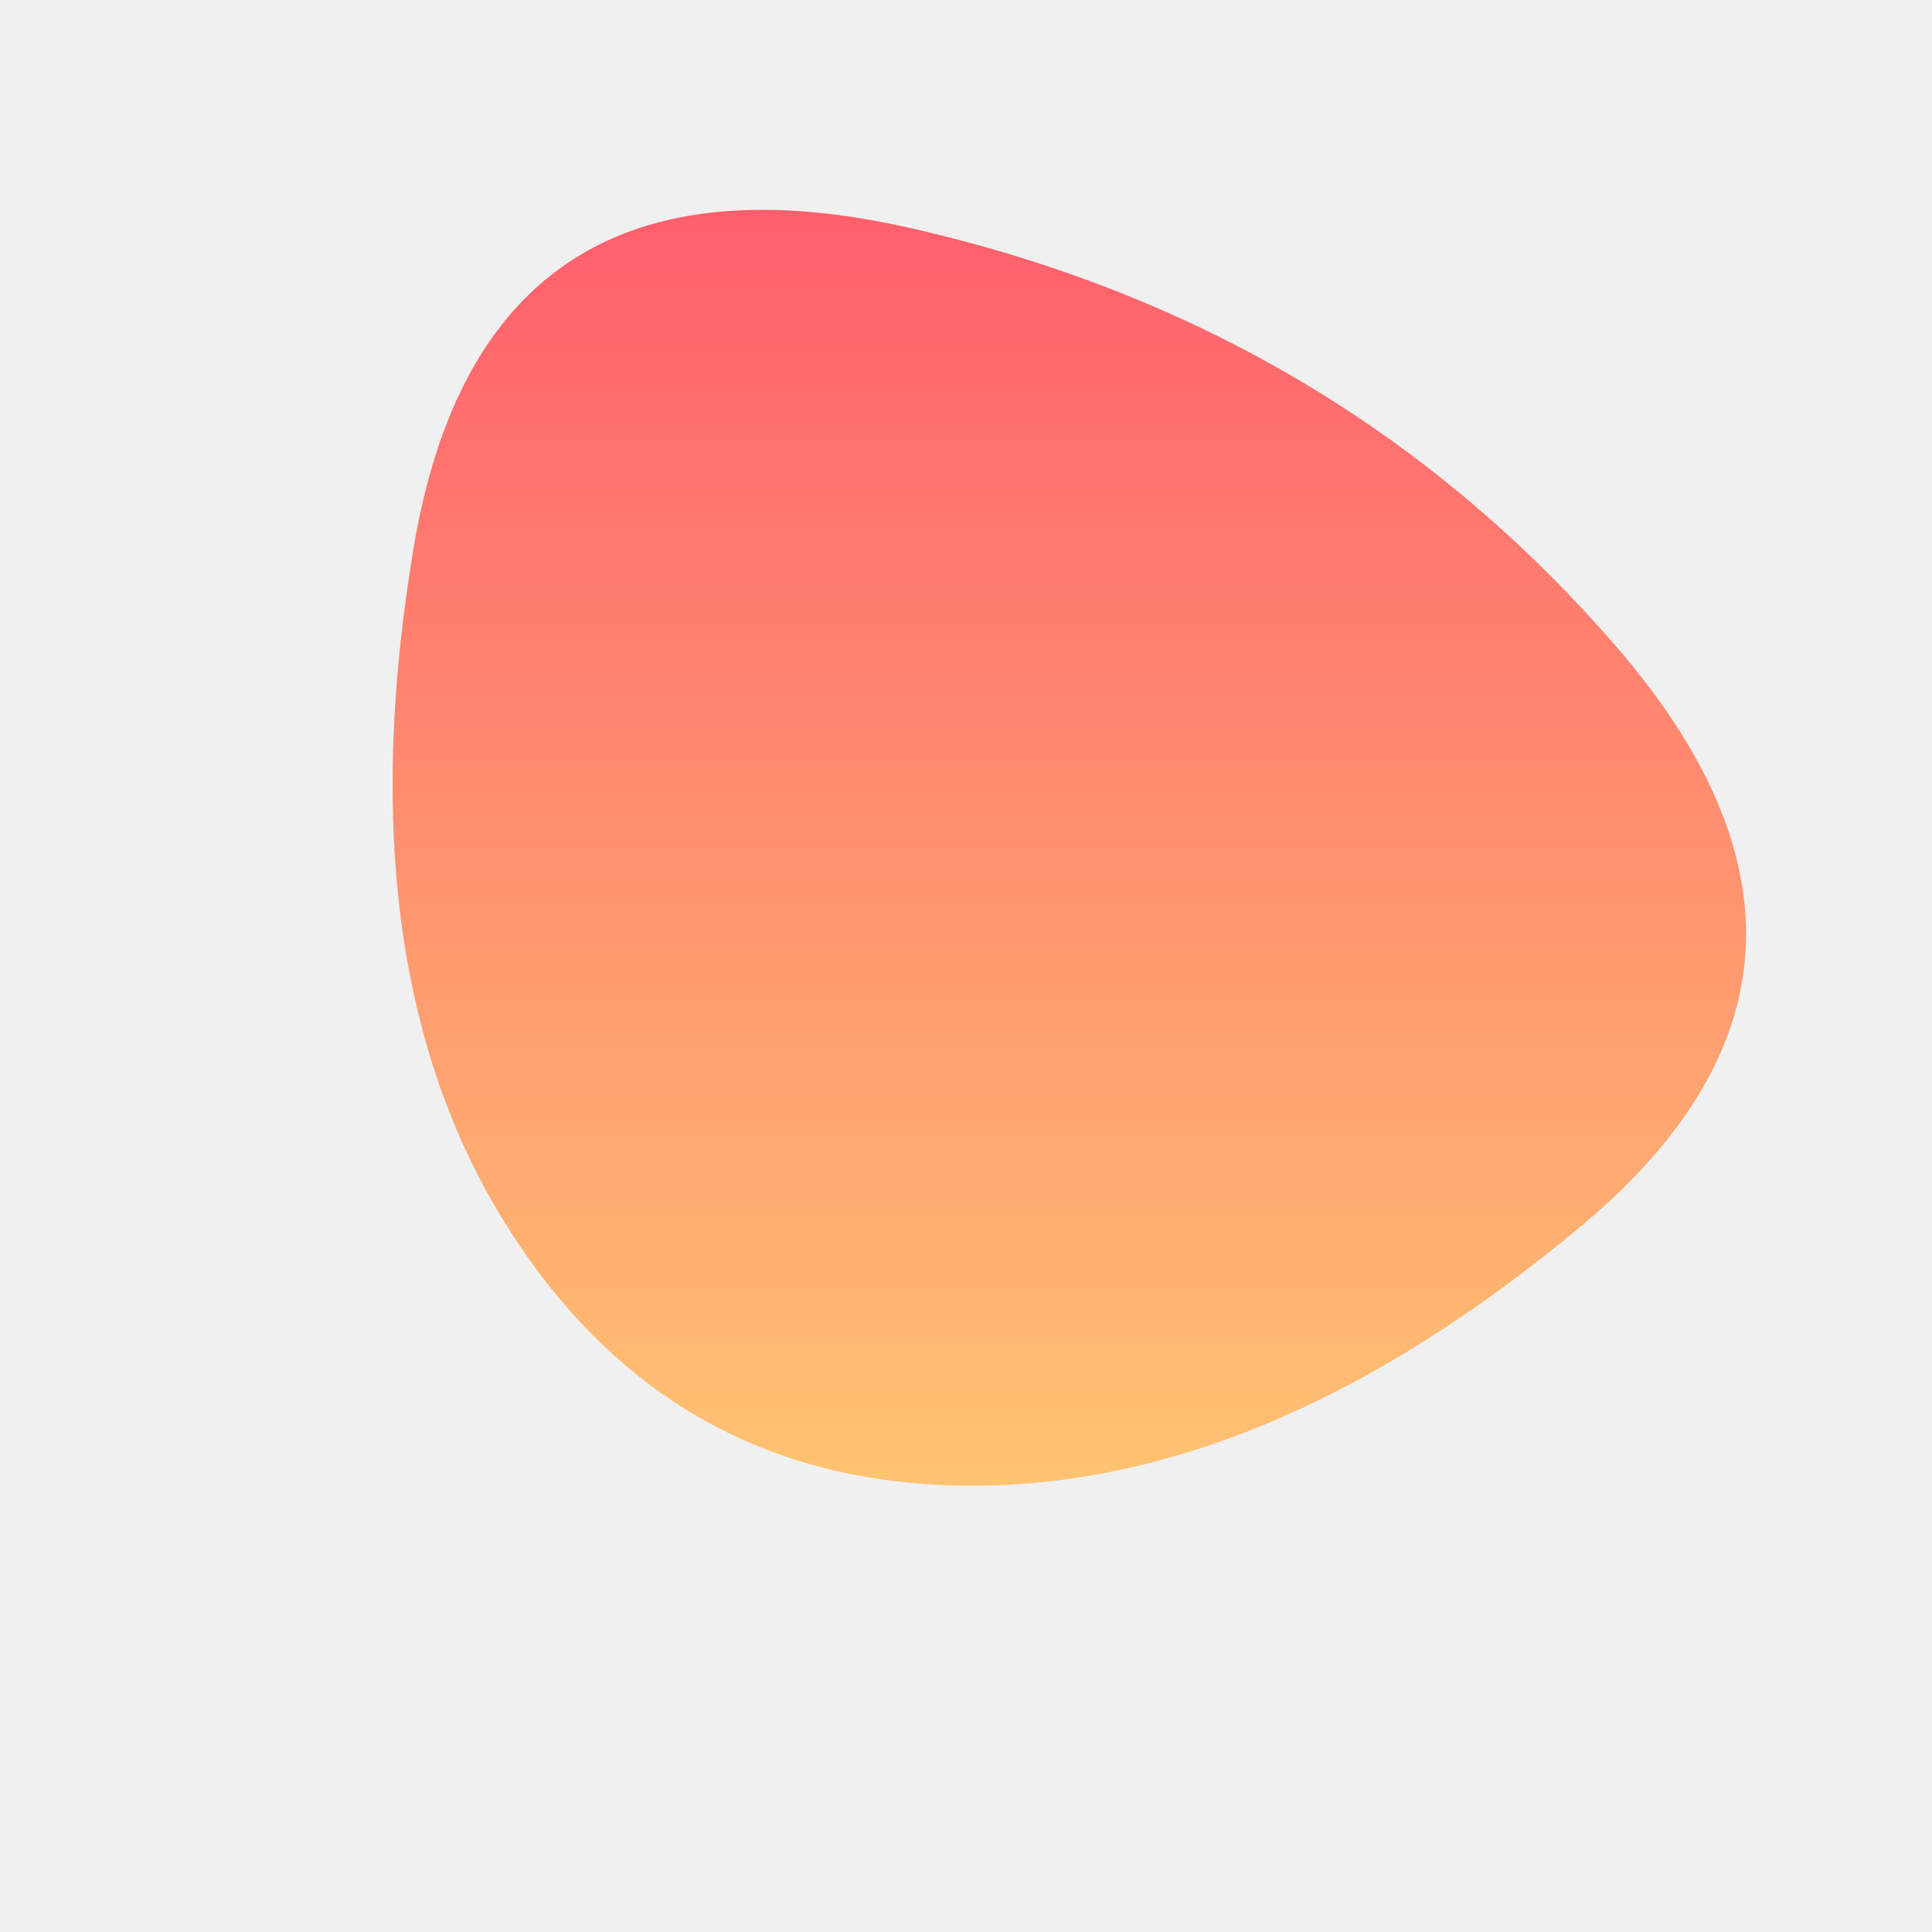
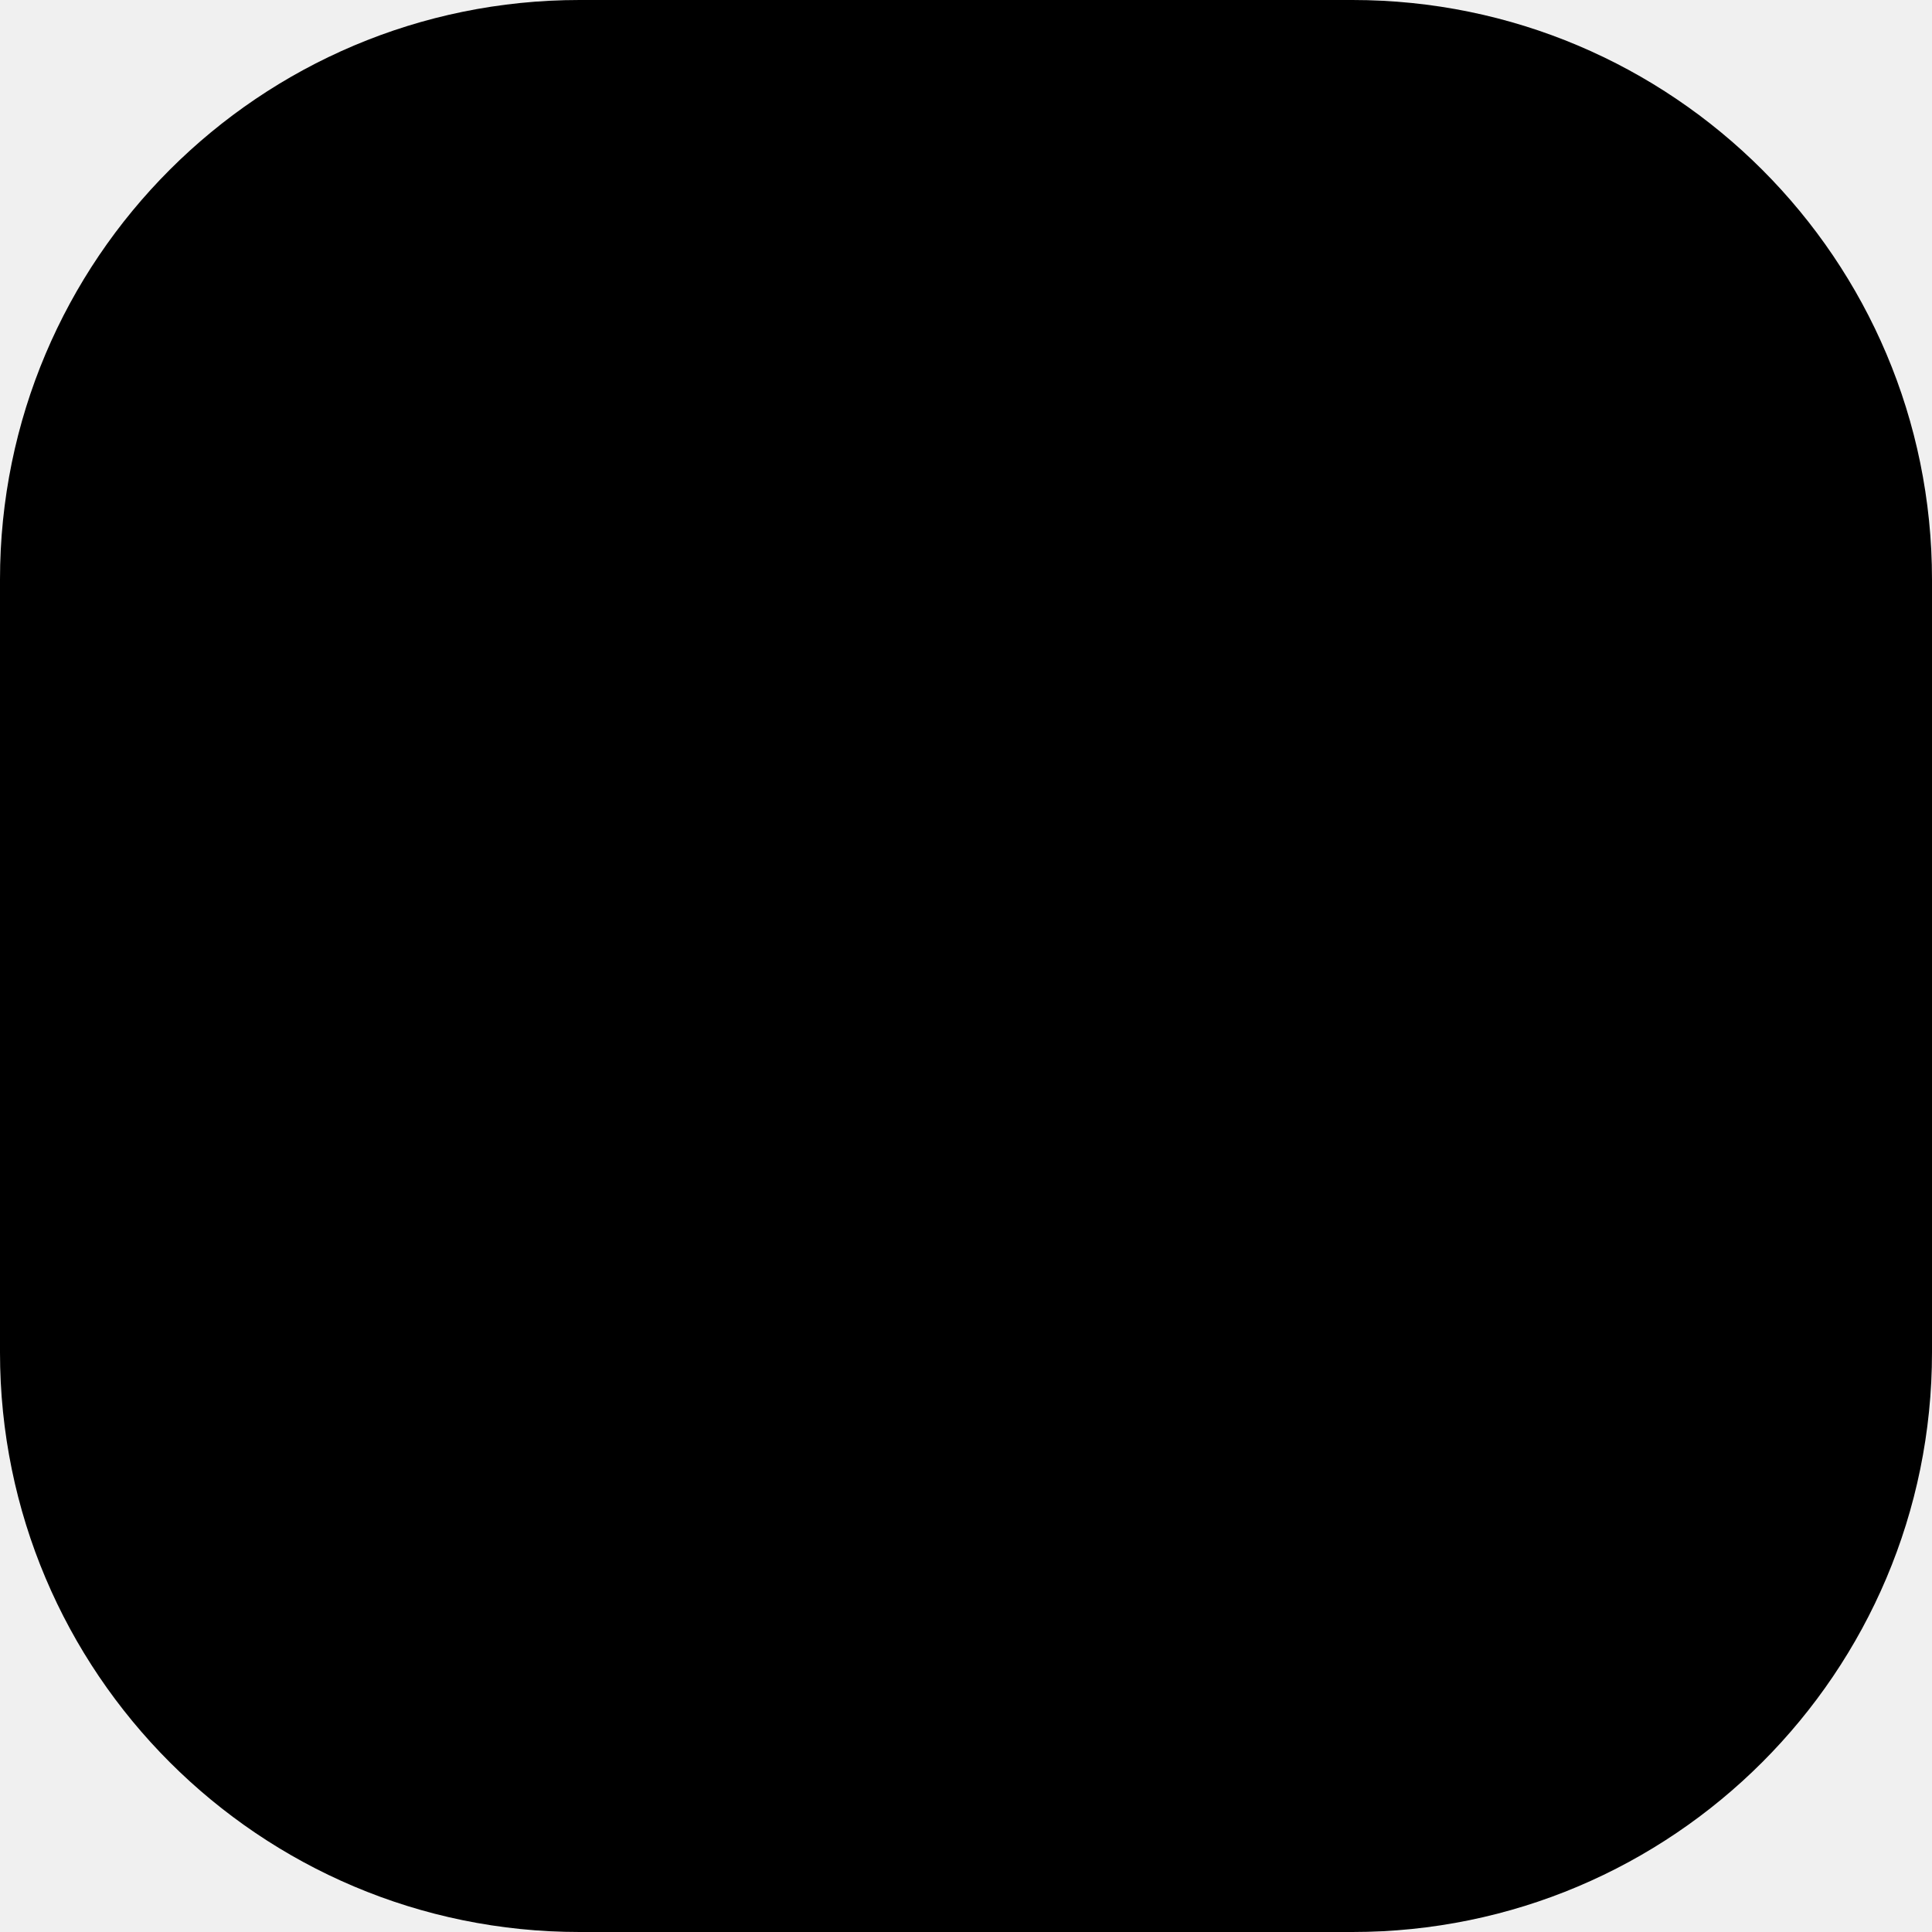
- <svg xmlns="http://www.w3.org/2000/svg" viewBox="0 0 500 500" width="100%" id="blobSvg">
-   <defs>
-     <linearGradient id="gradient" x1="0%" y1="0%" x2="0%" y2="100%">
-       <stop offset="0%" style="stop-color: rgb(255, 95, 109);" />
-       <stop offset="100%" style="stop-color: rgb(255, 195, 113);" />
-     </linearGradient>
-   </defs>
-   <path id="blob" d="M409,317.5Q328,385,250.5,384.5Q173,384,131,317Q89,250,107,142Q125,34,235.5,59Q346,84,418,167Q490,250,409,317.5Z" fill="url(#gradient)" />
+ <svg xmlns="http://www.w3.org/2000/svg" width="200" height="200" viewBox="0 0 200 200" fill="none">
+   <style>
+ rect { fill: black}
+ @media (prefers-color-scheme: dark) {
+ rect { fill: white}
+ }
+ </style>
+   <rect width="200" height="200" rx="60" />
</svg>
